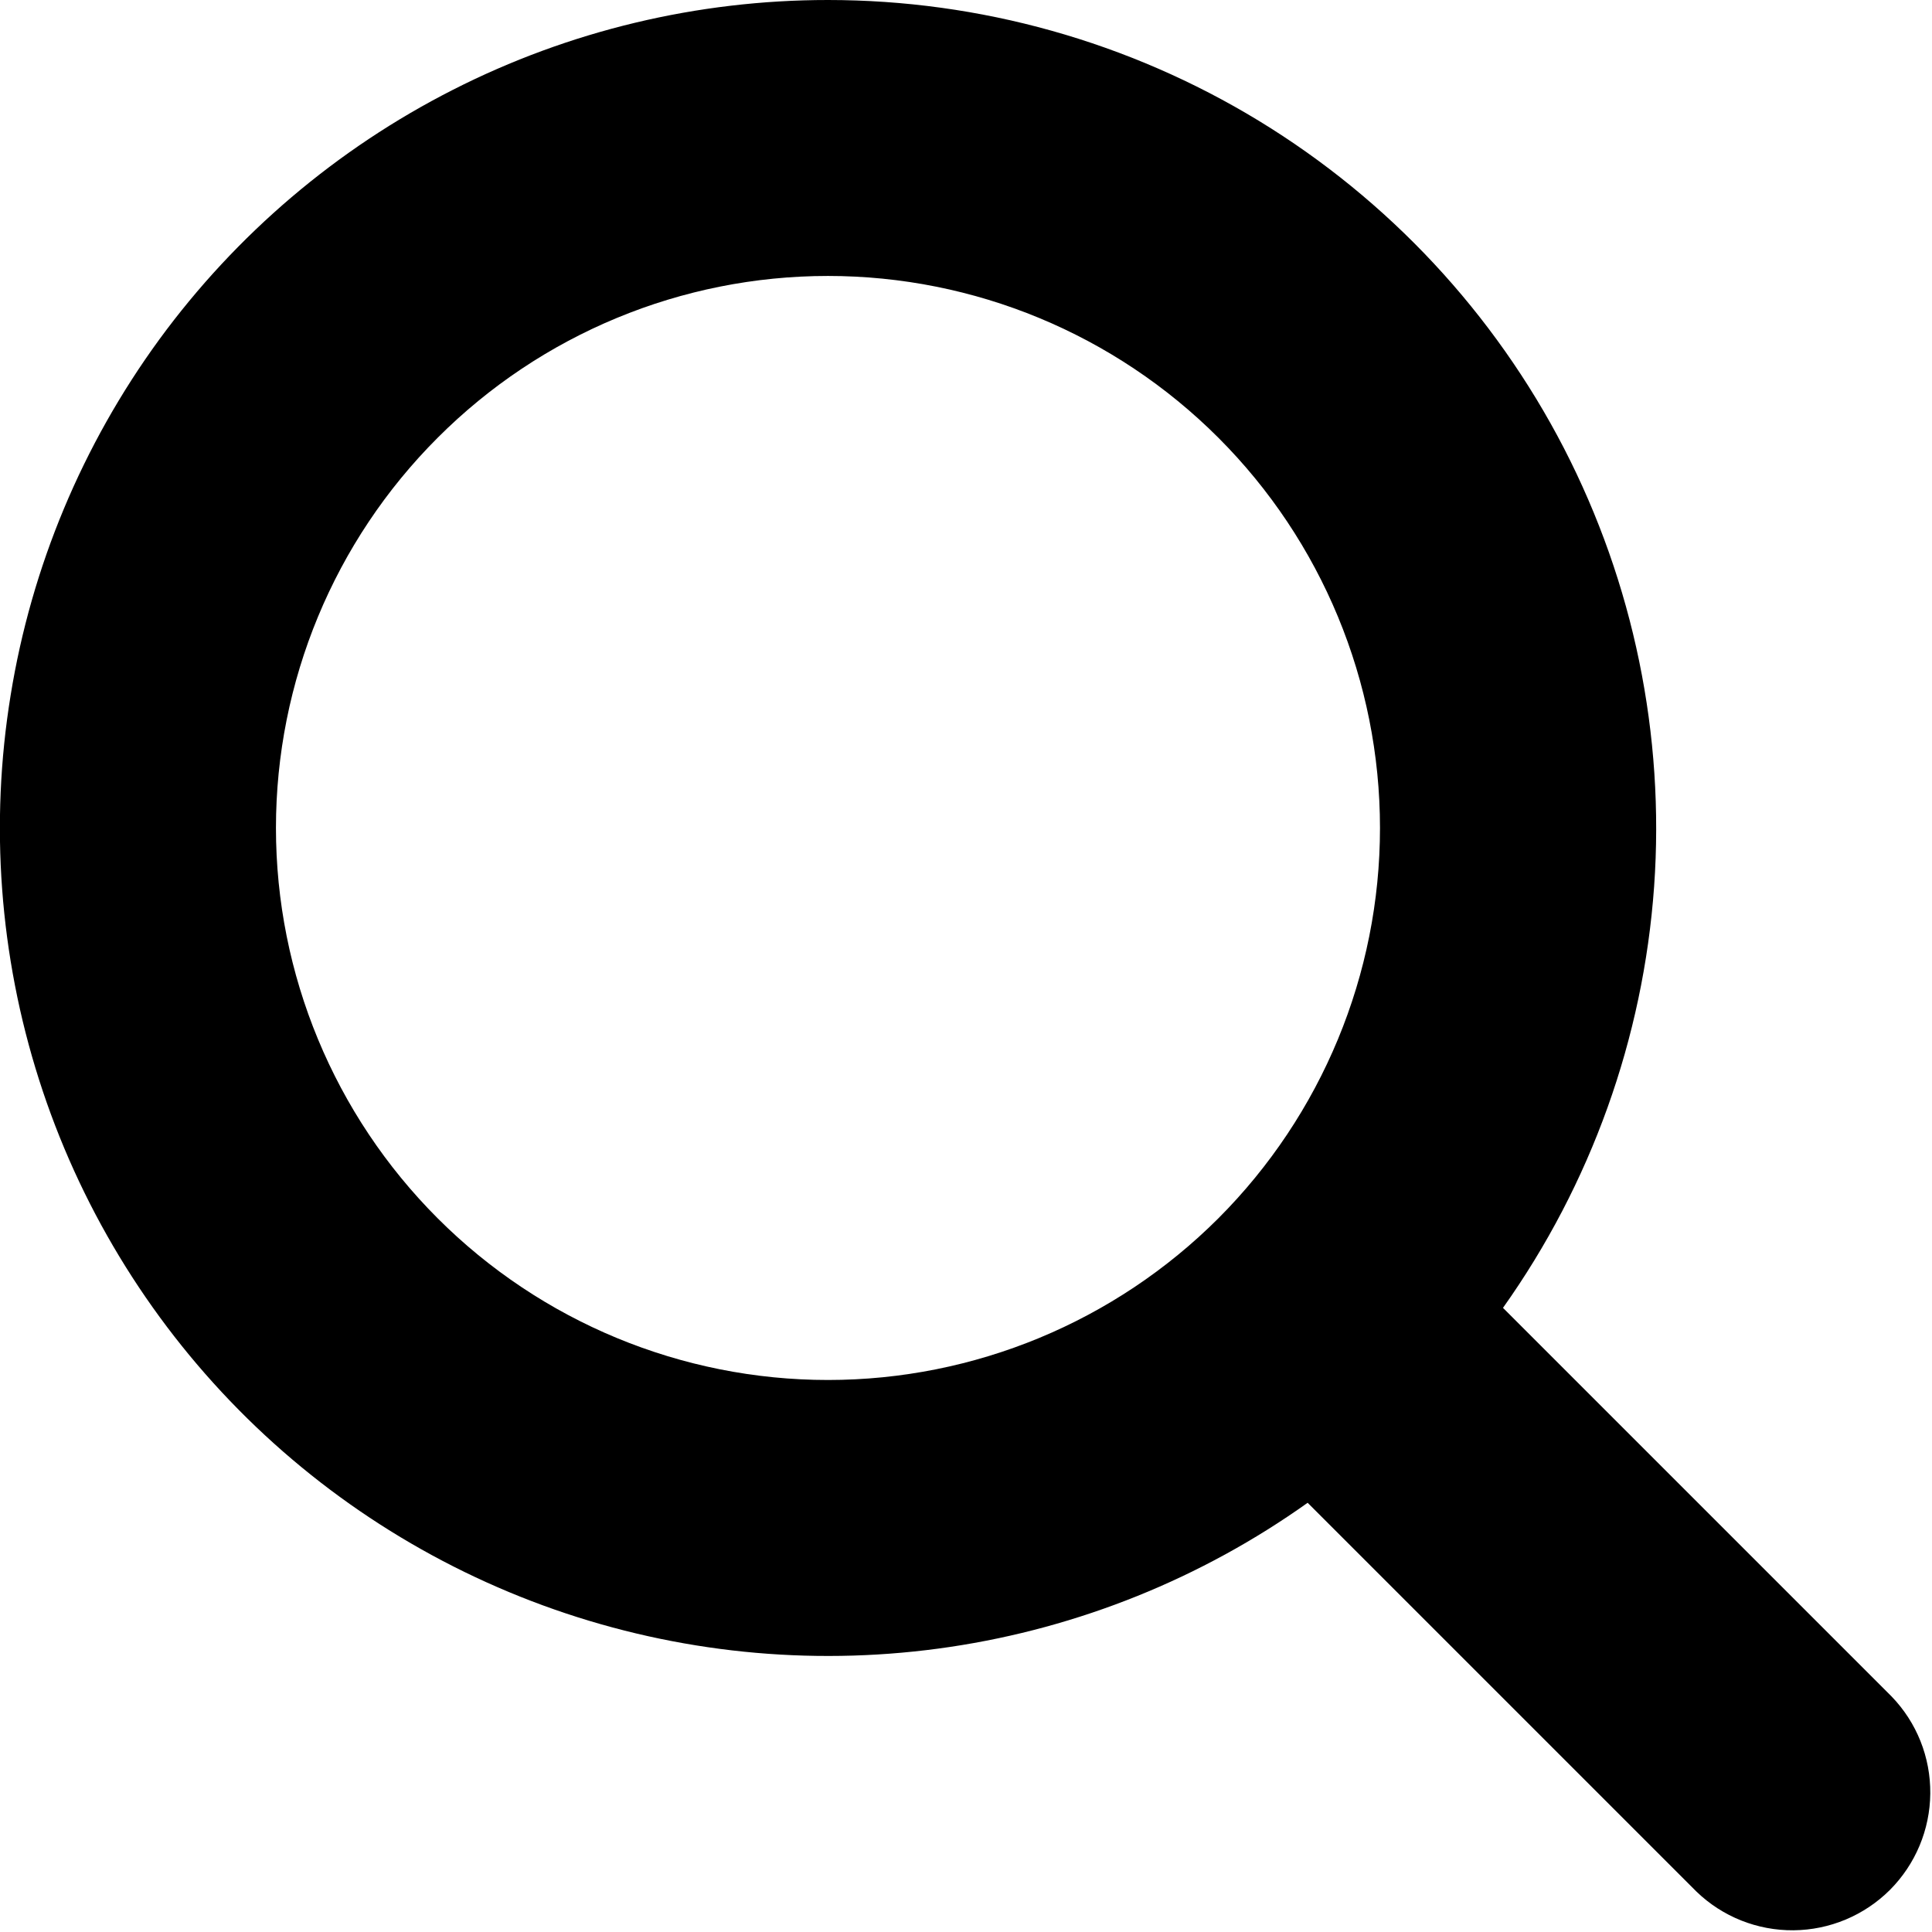
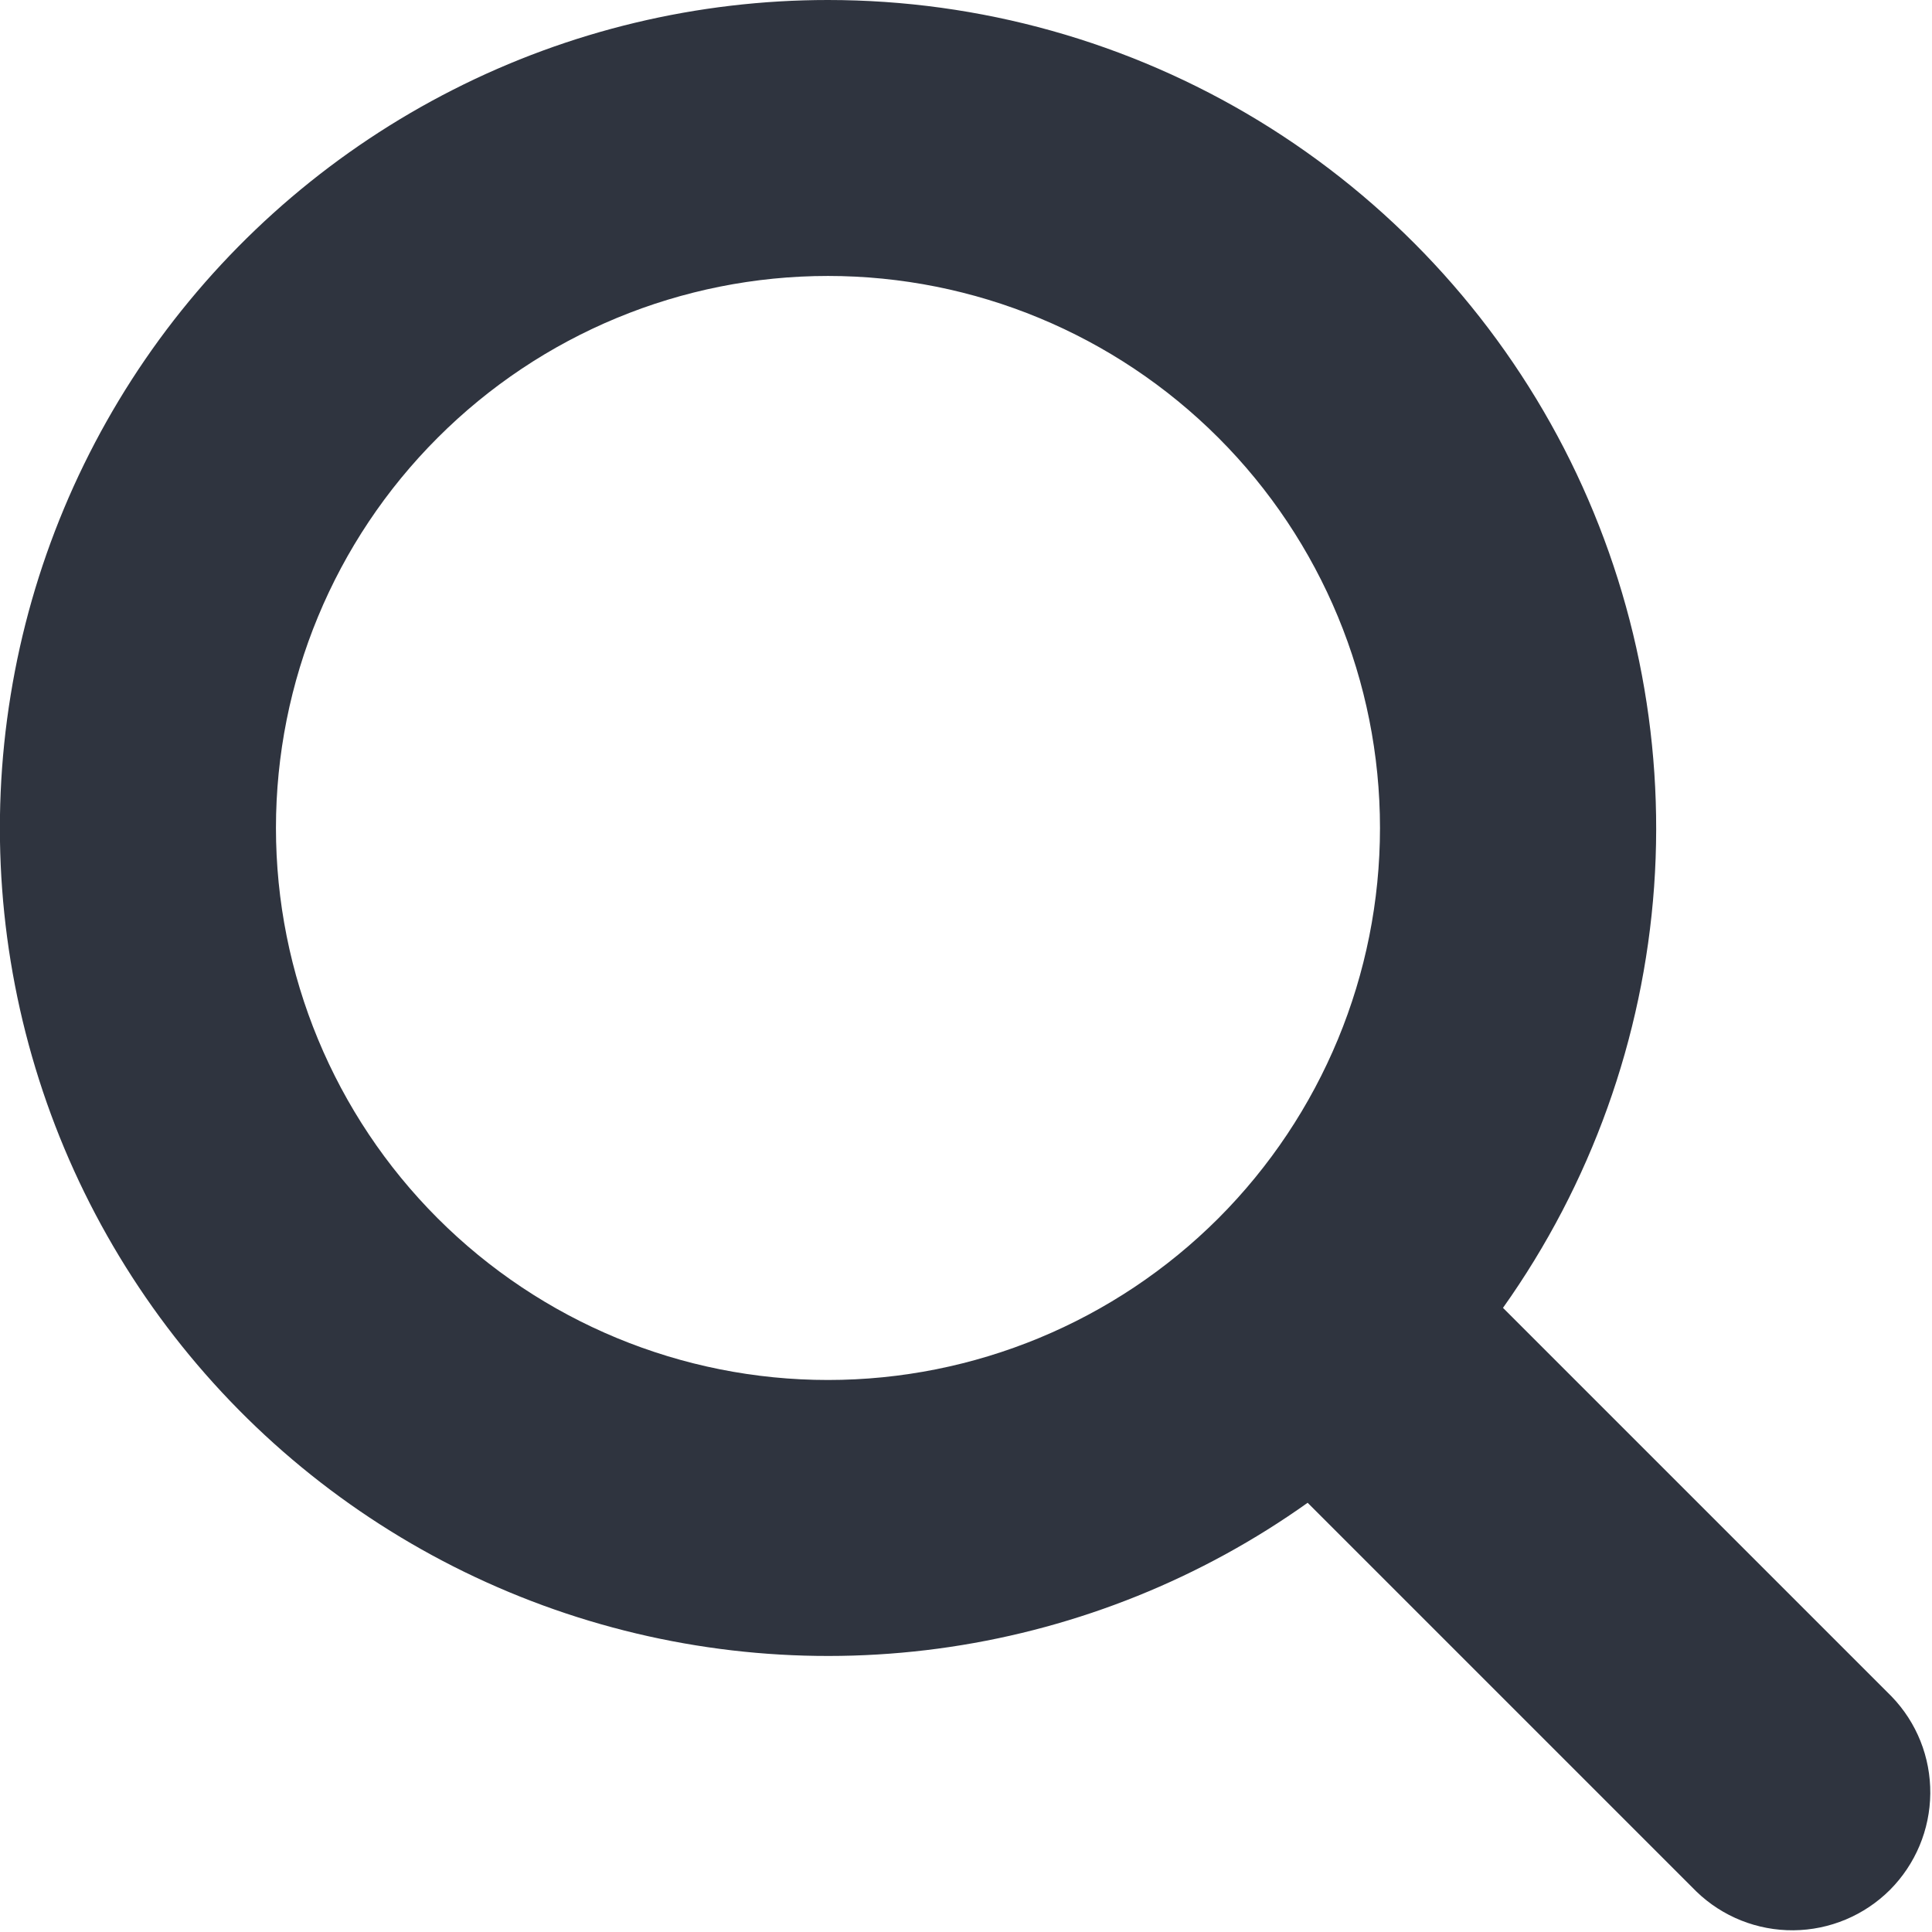
<svg xmlns="http://www.w3.org/2000/svg" width="18" height="18" viewBox="0 0 18 18" fill="none">
-   <path fill-rule="evenodd" clip-rule="evenodd" d="M2.571 7.714C2.571 6.35 3.113 5.042 4.078 4.078C5.042 3.113 6.35 2.571 7.714 2.571C9.078 2.571 10.386 3.113 11.351 4.078C12.315 5.042 12.857 6.35 12.857 7.714C12.857 9.078 12.315 10.386 11.351 11.351C10.386 12.315 9.078 12.857 7.714 12.857C6.35 12.857 5.042 12.315 4.078 11.351C3.113 10.386 2.571 9.078 2.571 7.714ZM7.714 1.45879e-07C6.5 -0 5.303 0.286 4.221 0.836C3.138 1.386 2.201 2.183 1.484 3.163C0.768 4.144 0.293 5.279 0.099 6.478C-0.096 7.676 -0.005 8.903 0.364 10.06C0.733 11.217 1.37 12.27 2.223 13.134C3.076 13.998 4.121 14.648 5.273 15.032C6.425 15.416 7.651 15.523 8.852 15.344C10.052 15.165 11.194 14.705 12.183 14.001L15.805 17.623C16.048 17.858 16.373 17.987 16.71 17.984C17.047 17.981 17.369 17.846 17.608 17.608C17.846 17.369 17.981 17.047 17.984 16.71C17.987 16.372 17.858 16.048 17.623 15.805L14.003 12.185C14.823 11.031 15.31 9.673 15.411 8.26C15.511 6.848 15.22 5.435 14.571 4.176C13.921 2.918 12.938 1.863 11.729 1.126C10.519 0.389 9.13 -0 7.714 1.45879e-07Z" fill="black" />
+   <path fill-rule="evenodd" clip-rule="evenodd" d="M2.571 7.714C2.571 6.35 3.113 5.042 4.078 4.078C5.042 3.113 6.35 2.571 7.714 2.571C9.078 2.571 10.386 3.113 11.351 4.078C12.315 5.042 12.857 6.35 12.857 7.714C12.857 9.078 12.315 10.386 11.351 11.351C10.386 12.315 9.078 12.857 7.714 12.857C6.35 12.857 5.042 12.315 4.078 11.351C3.113 10.386 2.571 9.078 2.571 7.714ZM7.714 1.45879e-07C6.5 -0 5.303 0.286 4.221 0.836C3.138 1.386 2.201 2.183 1.484 3.163C0.768 4.144 0.293 5.279 0.099 6.478C-0.096 7.676 -0.005 8.903 0.364 10.06C0.733 11.217 1.37 12.27 2.223 13.134C3.076 13.998 4.121 14.648 5.273 15.032C6.425 15.416 7.651 15.523 8.852 15.344C10.052 15.165 11.194 14.705 12.183 14.001L15.805 17.623C16.048 17.858 16.373 17.987 16.71 17.984C17.047 17.981 17.369 17.846 17.608 17.608C17.846 17.369 17.981 17.047 17.984 16.71C17.987 16.372 17.858 16.048 17.623 15.805L14.003 12.185C14.823 11.031 15.31 9.673 15.411 8.26C15.511 6.848 15.22 5.435 14.571 4.176C13.921 2.918 12.938 1.863 11.729 1.126C10.519 0.389 9.13 -0 7.714 1.45879e-07Z" fill="#2F343F" />
</svg>
